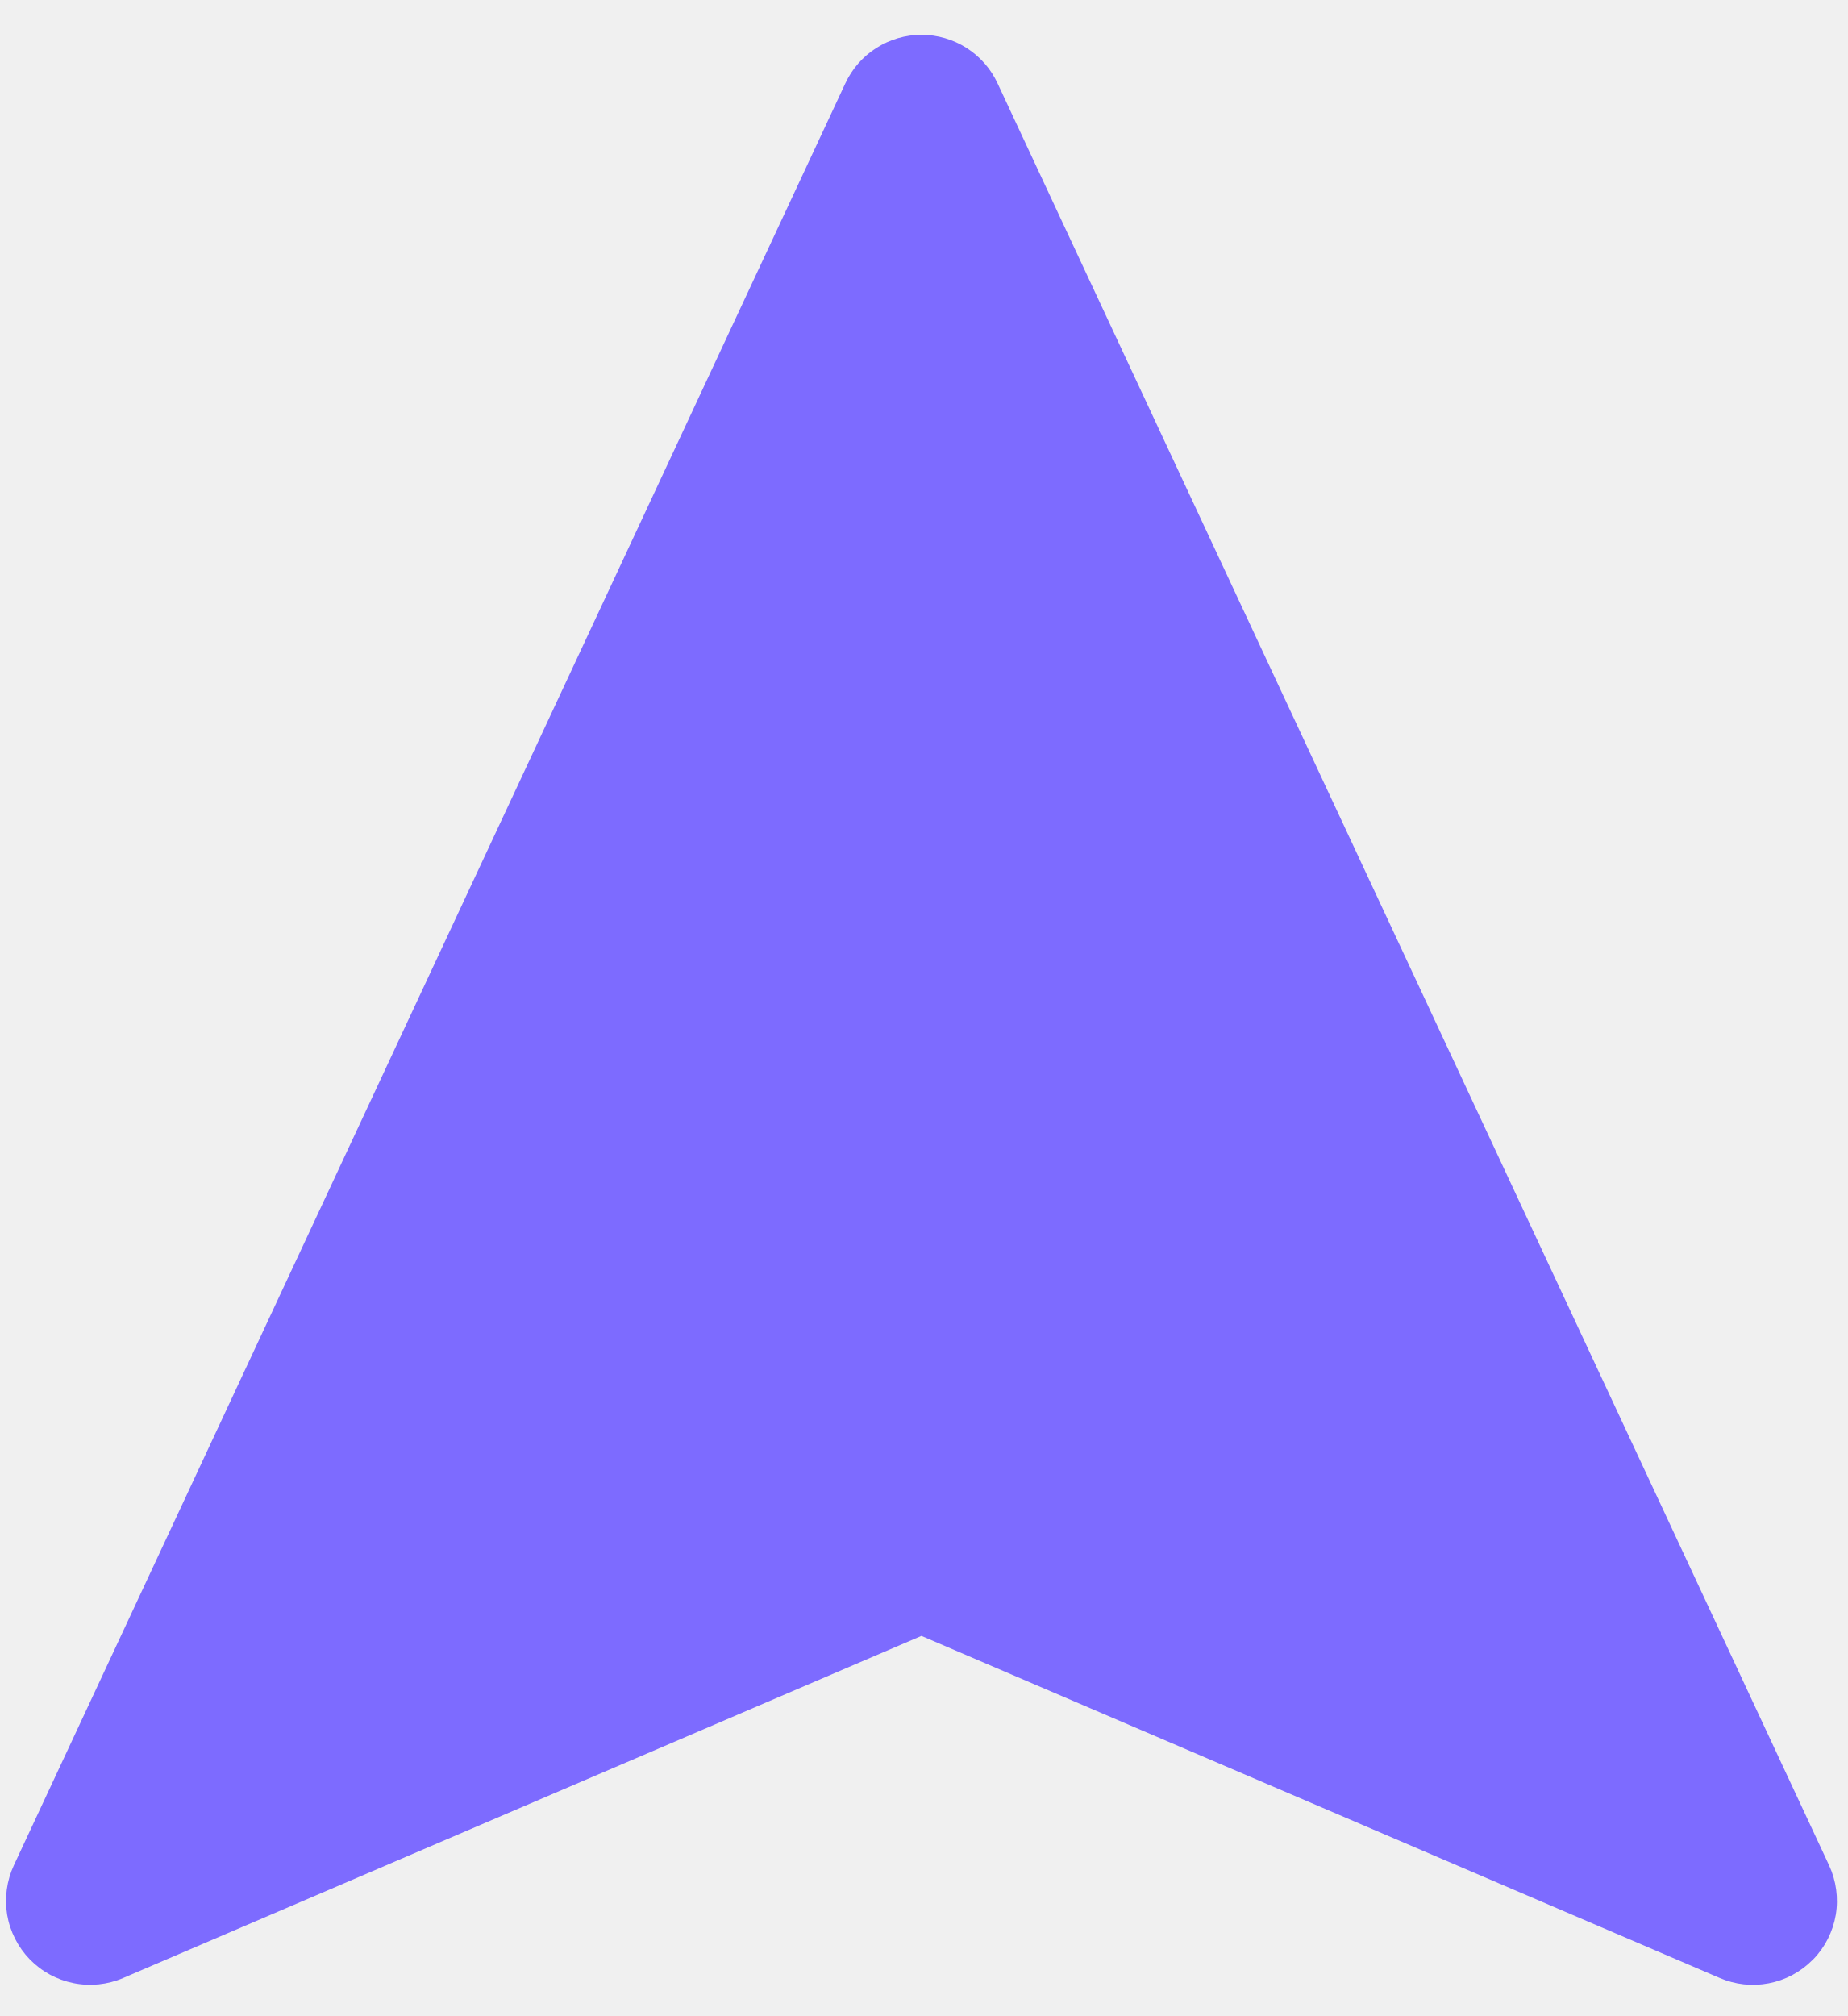
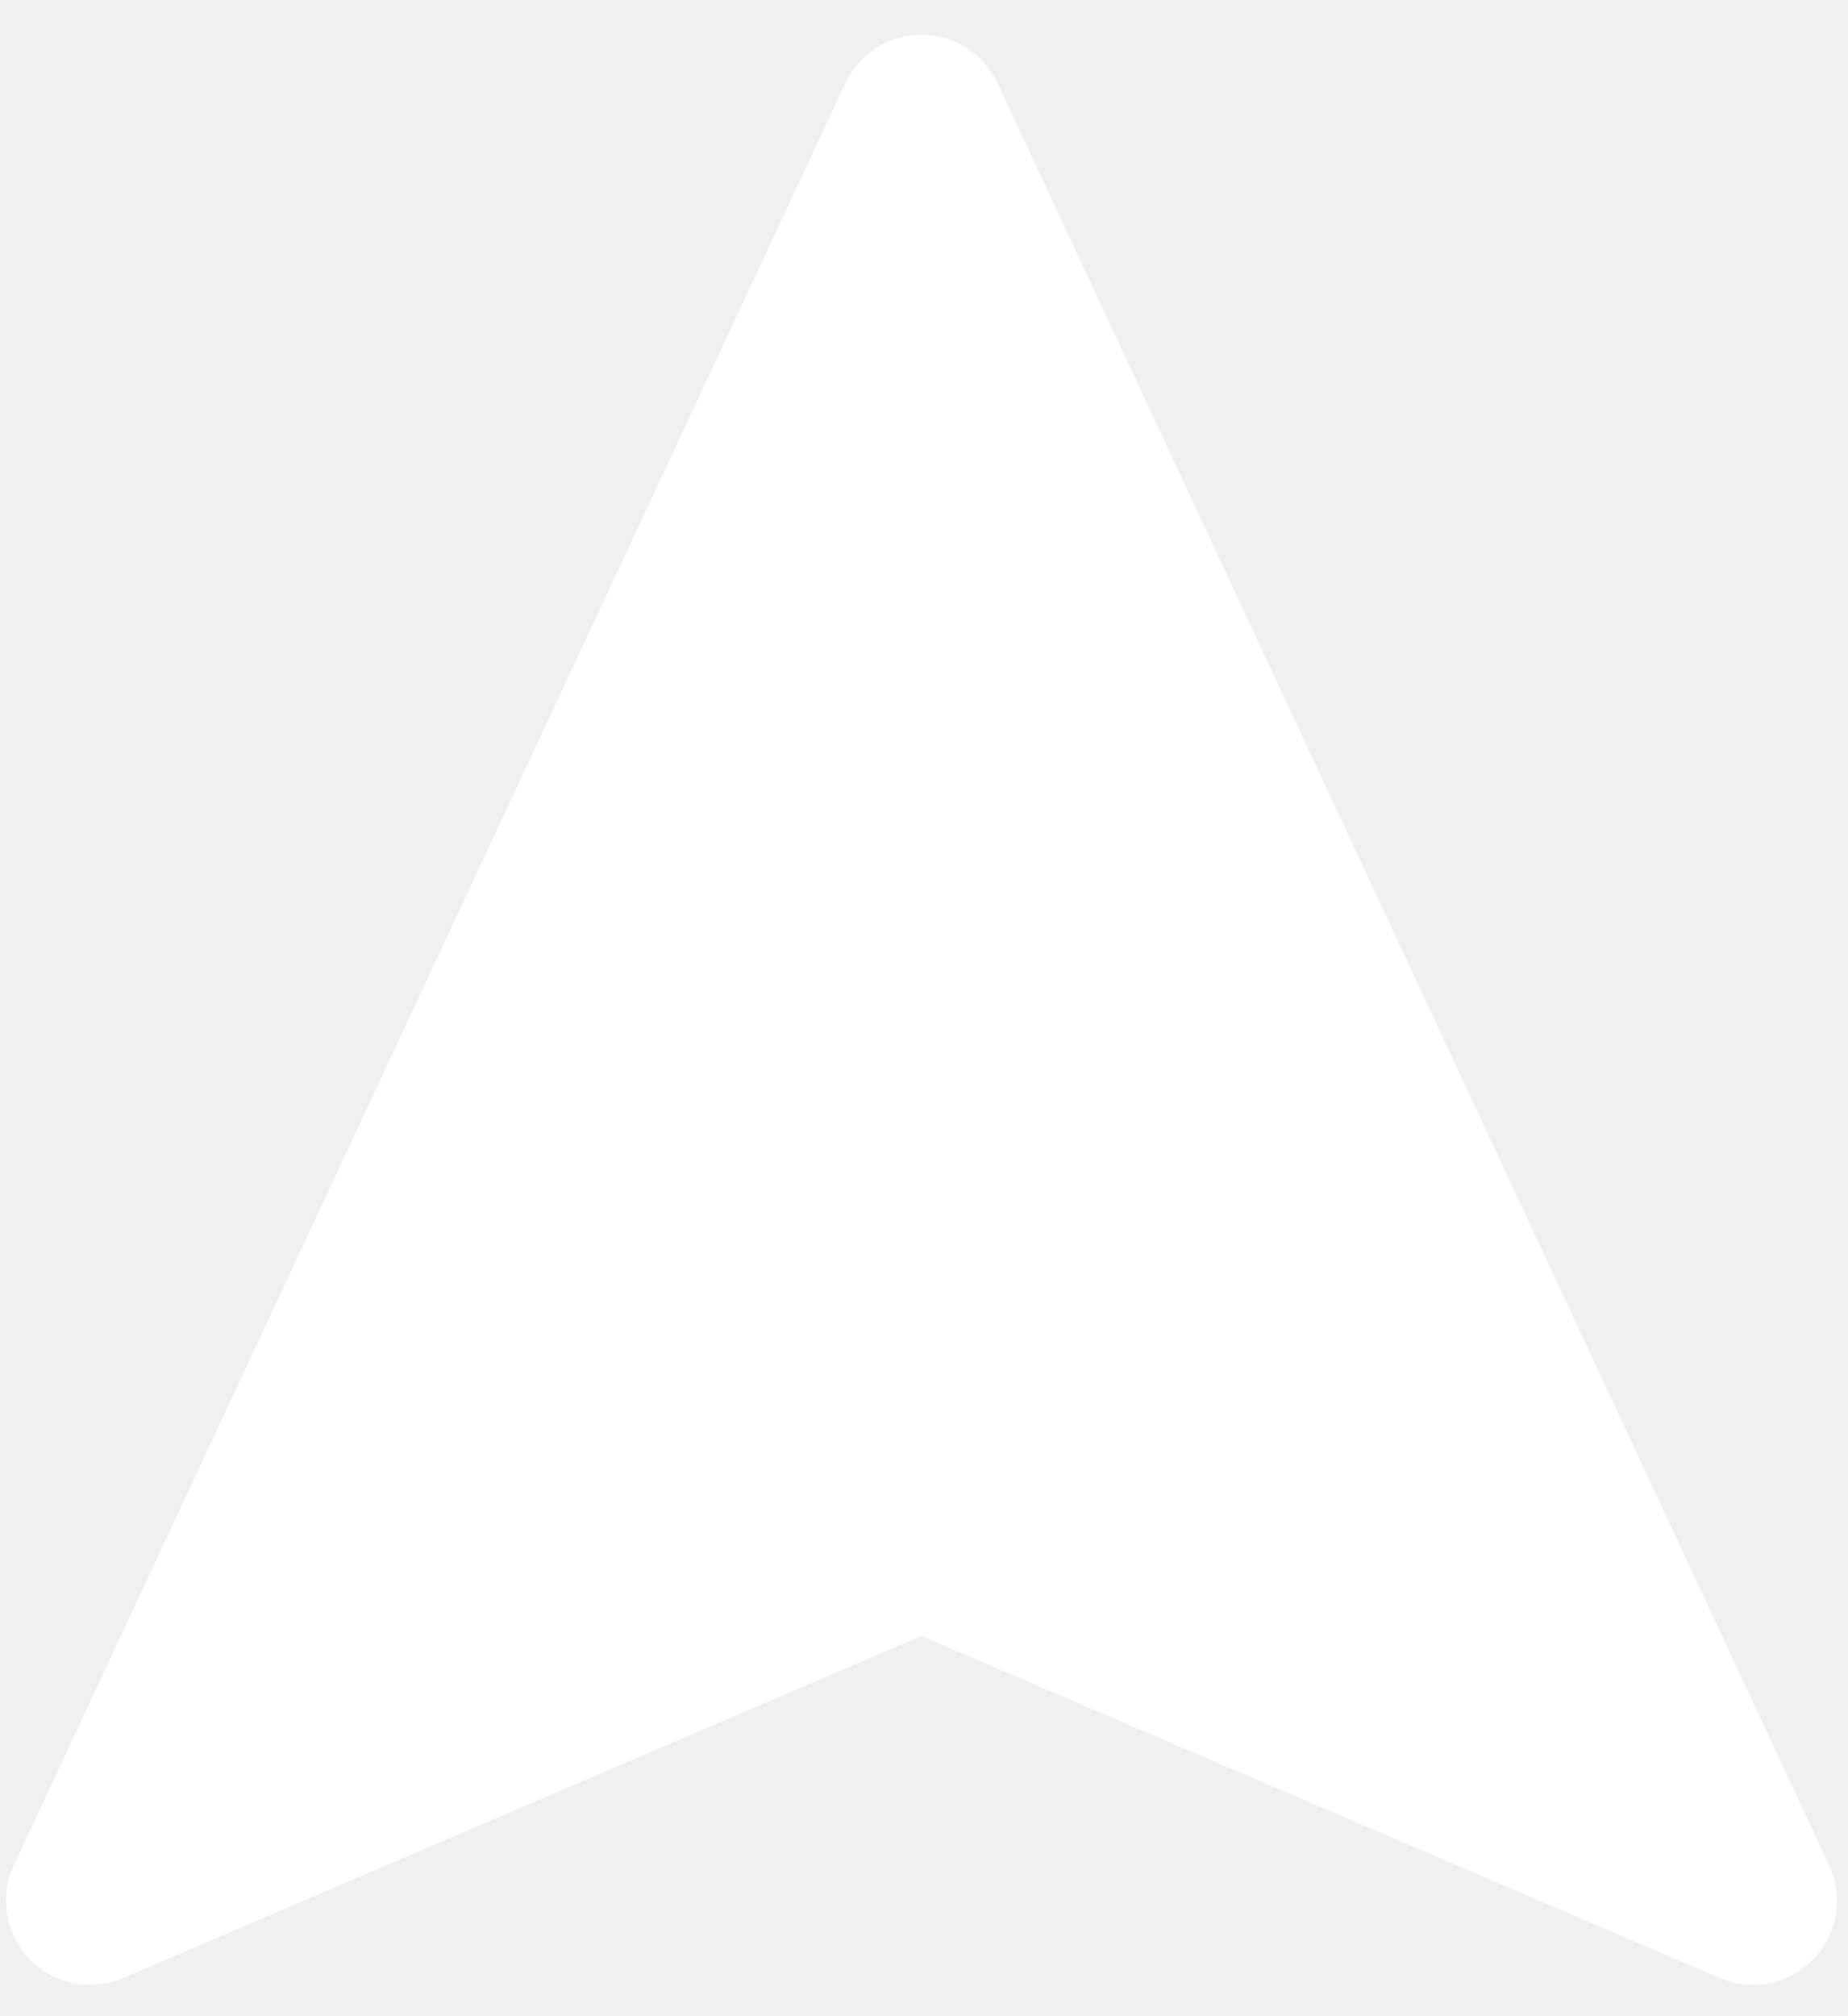
<svg xmlns="http://www.w3.org/2000/svg" width="22" height="24" viewBox="0 0 22 24" fill="none">
-   <path d="M0.353 23.324C0.494 23.47 0.676 23.569 0.875 23.609C1.074 23.649 1.28 23.628 1.466 23.548L10.971 19.475L20.477 23.548C20.66 23.627 20.864 23.649 21.06 23.611C21.256 23.574 21.437 23.478 21.578 23.336L21.59 23.325C21.731 23.18 21.824 22.995 21.858 22.795C21.891 22.595 21.863 22.39 21.778 22.206L11.878 0.993C11.798 0.82 11.67 0.674 11.509 0.571C11.349 0.469 11.162 0.414 10.972 0.414C10.781 0.414 10.595 0.469 10.434 0.571C10.273 0.673 10.145 0.82 10.065 0.992L0.165 22.206C0.08 22.389 0.052 22.595 0.085 22.795C0.119 22.994 0.213 23.18 0.354 23.325L0.353 23.324Z" fill="#7D6BFF" />
+   <path d="M0.353 23.324C0.494 23.47 0.676 23.569 0.875 23.609C1.074 23.649 1.28 23.628 1.466 23.548L10.971 19.475L20.477 23.548C20.66 23.627 20.864 23.649 21.06 23.611C21.256 23.574 21.437 23.478 21.578 23.336L21.59 23.325C21.731 23.18 21.824 22.995 21.858 22.795C21.891 22.595 21.863 22.39 21.778 22.206L11.878 0.993C11.798 0.82 11.67 0.674 11.509 0.571C11.349 0.469 11.162 0.414 10.972 0.414C10.781 0.414 10.595 0.469 10.434 0.571C10.273 0.673 10.145 0.82 10.065 0.992L0.165 22.206C0.08 22.389 0.052 22.595 0.085 22.795C0.119 22.994 0.213 23.18 0.354 23.325L0.353 23.324Z" fill="#ffffff" />
</svg>
